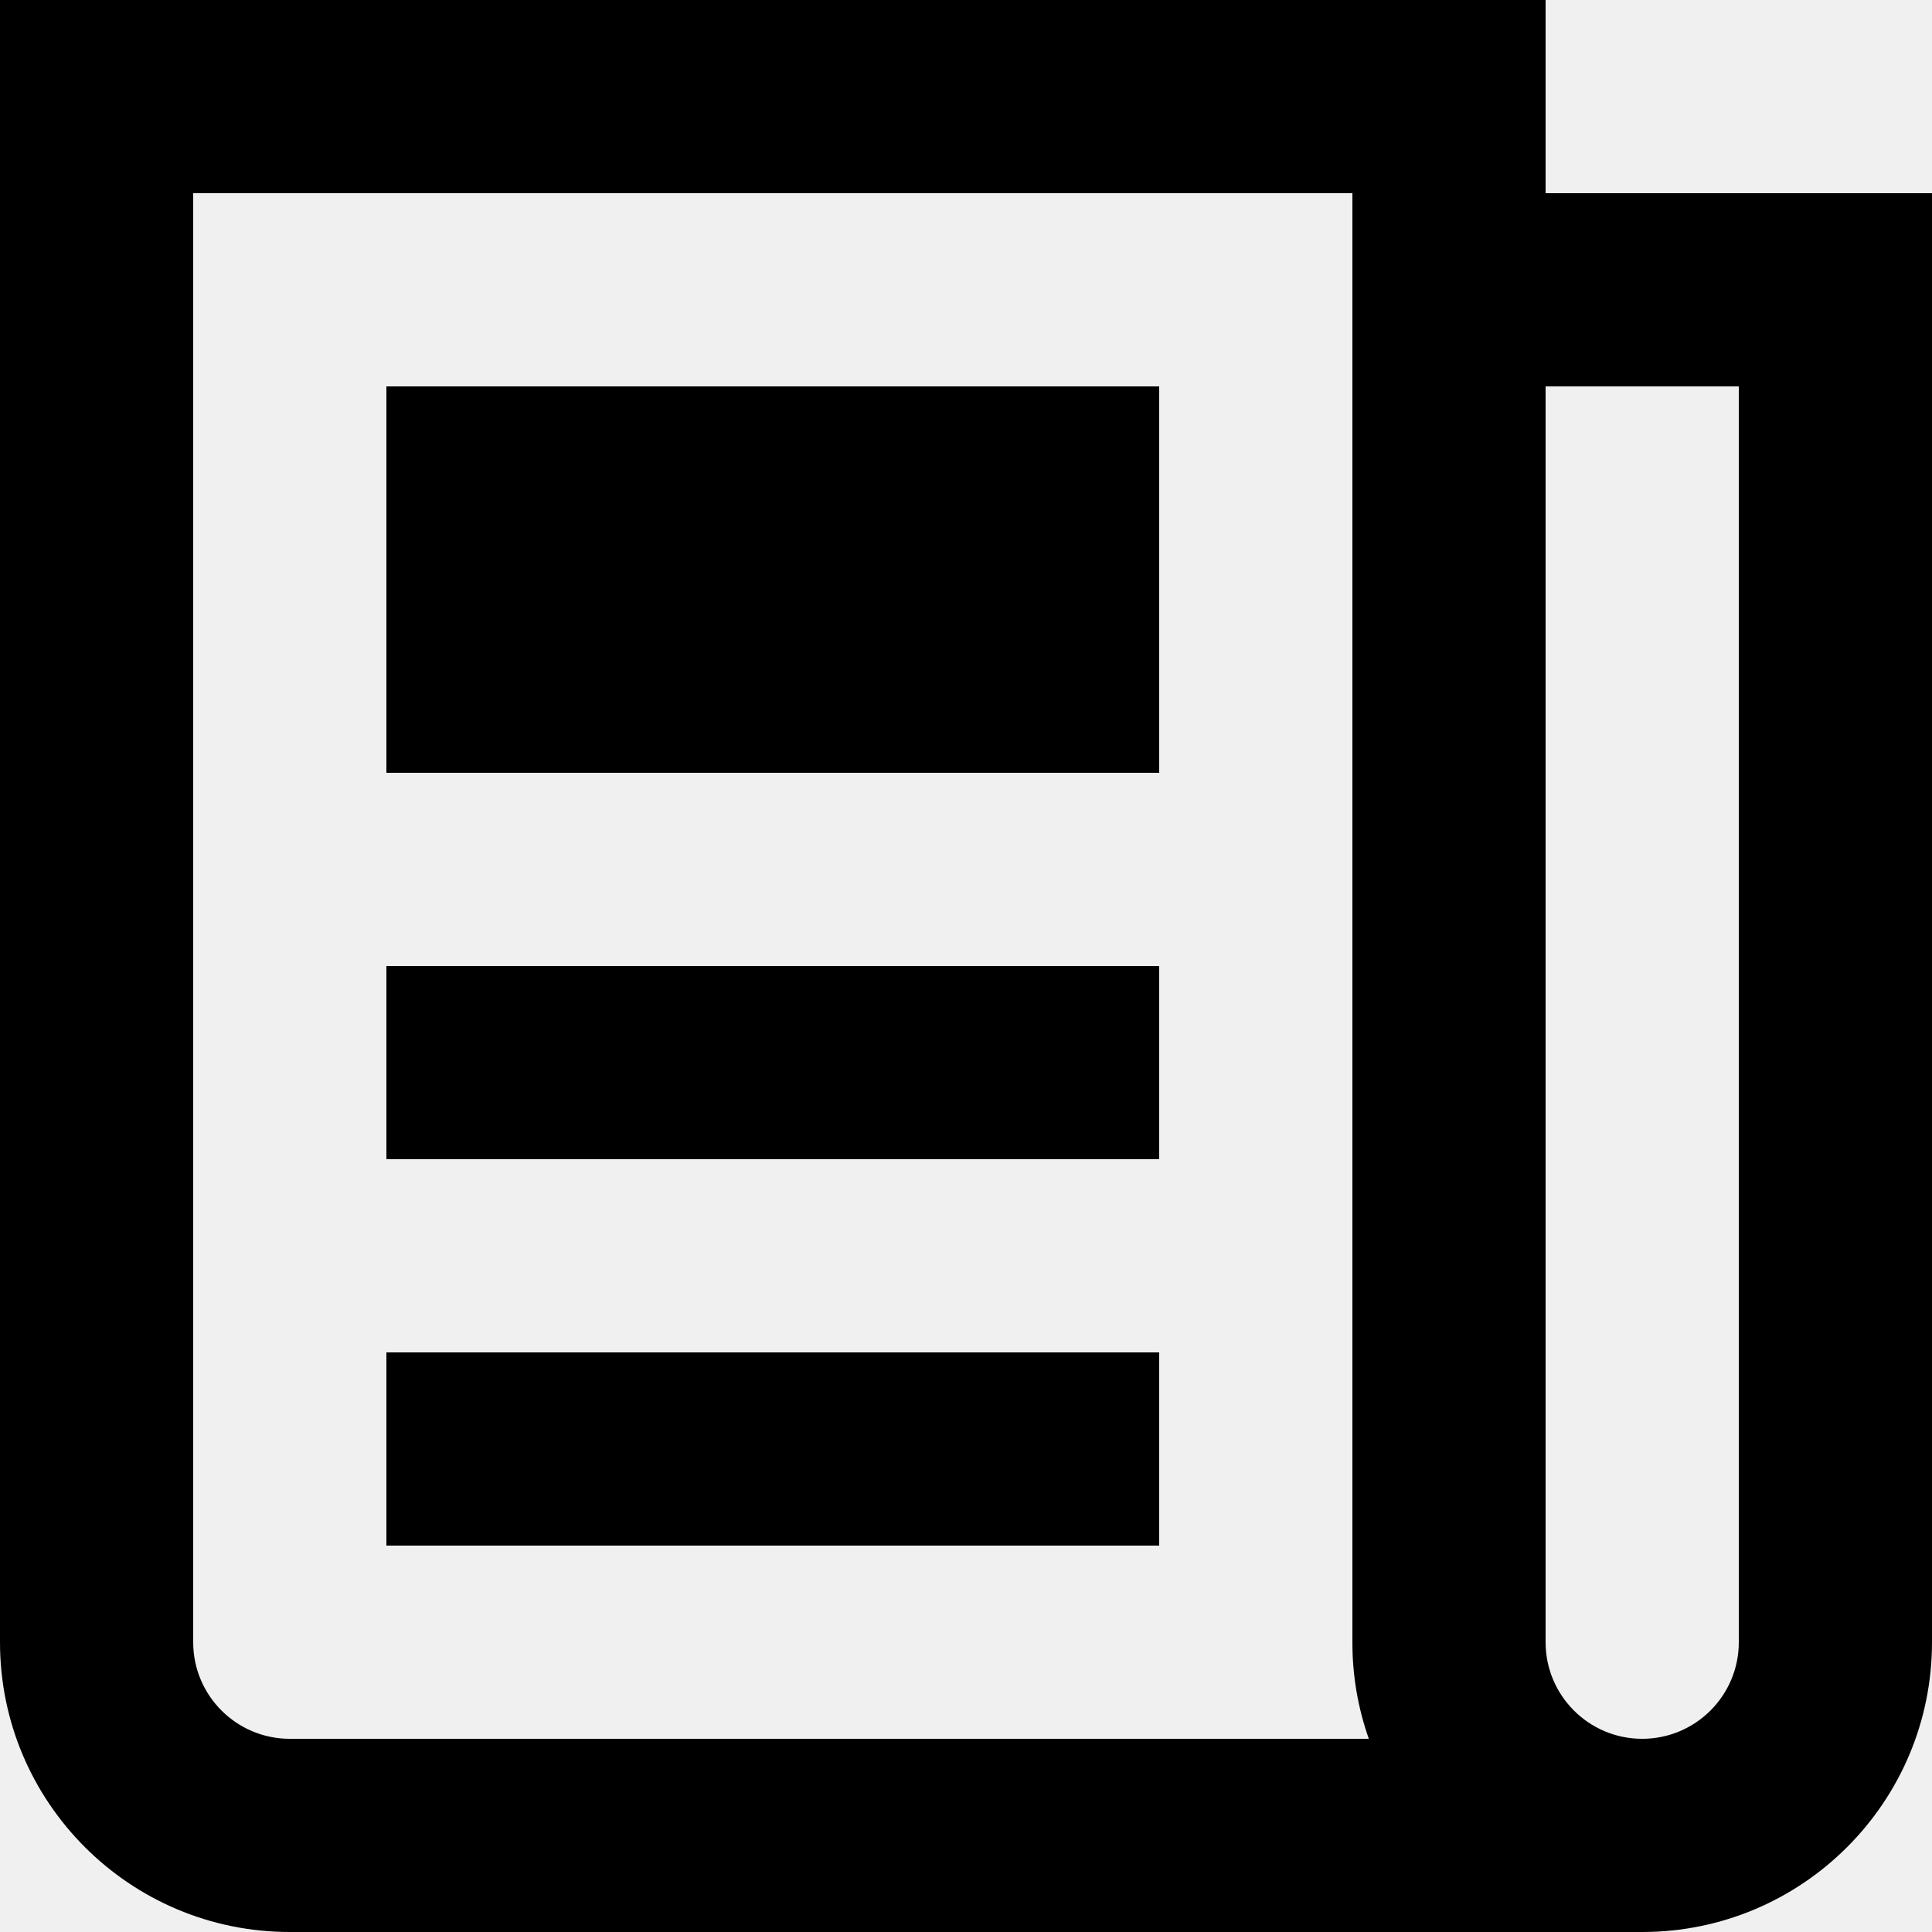
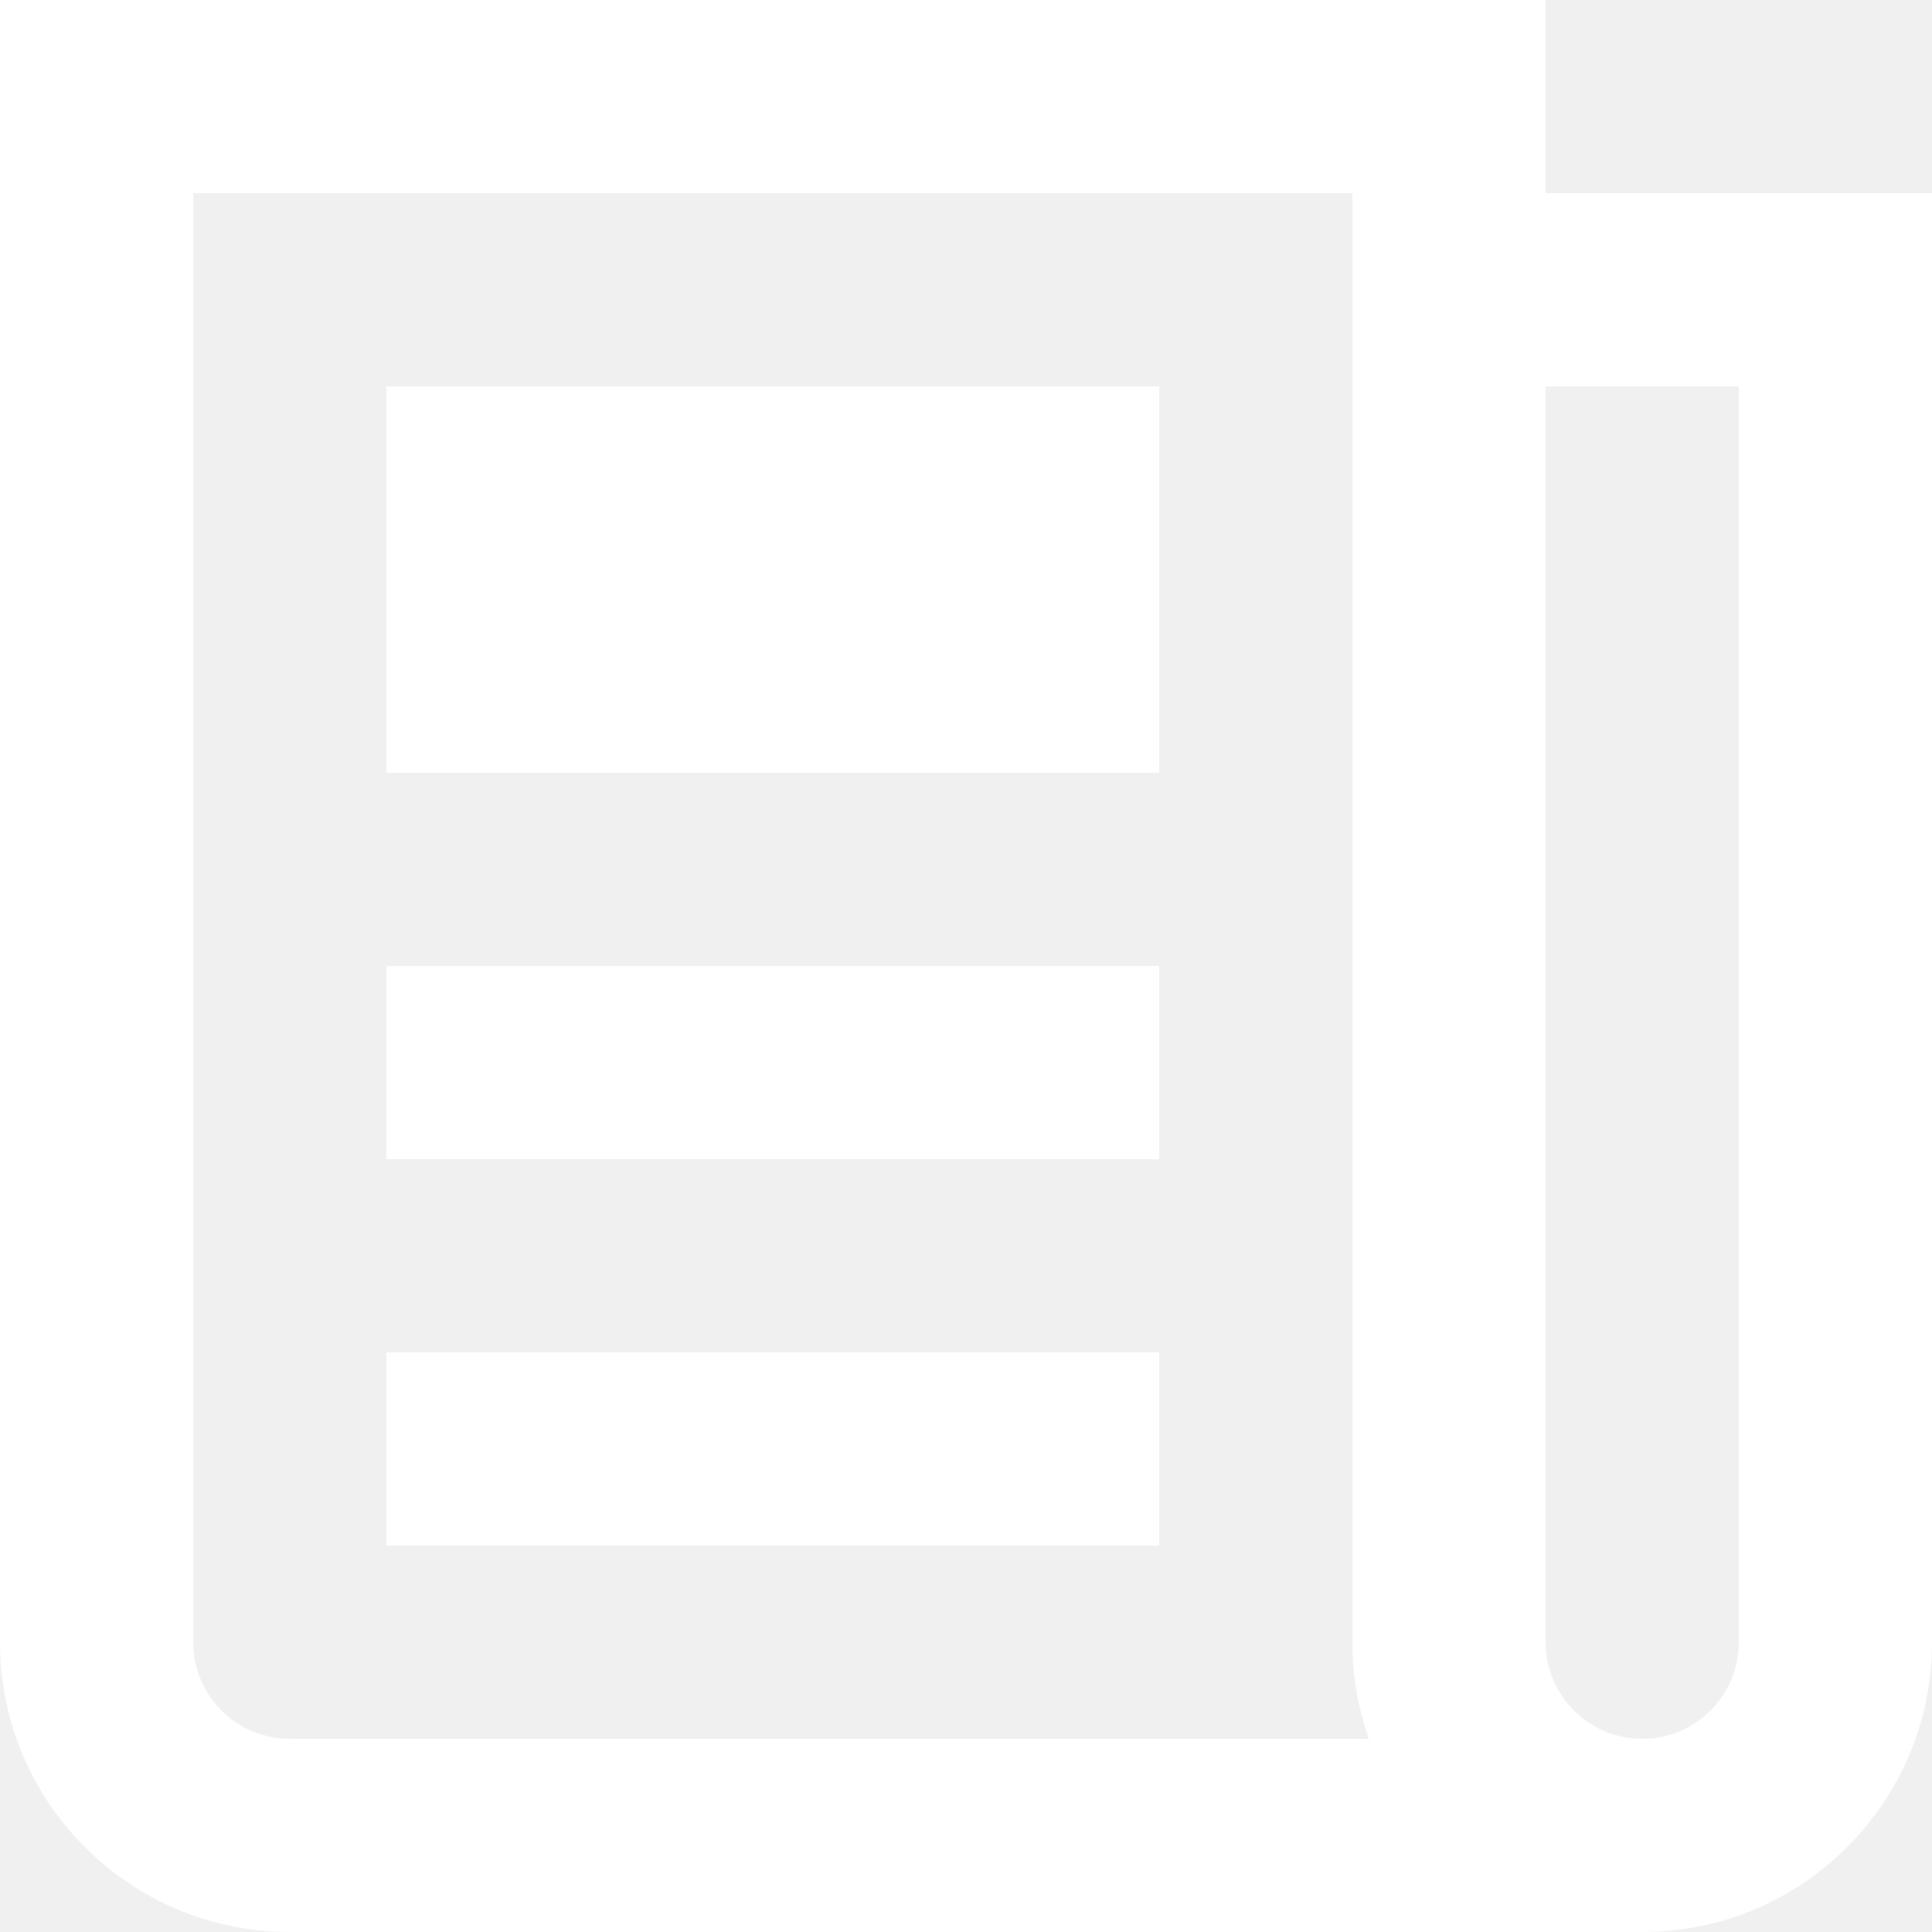
- <svg xmlns="http://www.w3.org/2000/svg" fill="#000000" width="800px" height="800px" viewBox="0 0 20 20">
+ <svg xmlns="http://www.w3.org/2000/svg" fill="#FFF" width="800px" height="800px" viewBox="0 0 20 20">
  <path d="M16 2h4v15a3 3 0 0 1-3 3H3a3 3 0 0 1-3-3V0h16v2zm0 2v13a1 1 0 0 0 1 1 1 1 0 0 0 1-1V4h-2zM2 2v15a1 1 0 0 0 1 1h11.17a2.98 2.98 0 0 1-.17-1V2H2zm2 8h8v2H4v-2zm0 4h8v2H4v-2zM4 4h8v4H4V4z" />
</svg>
